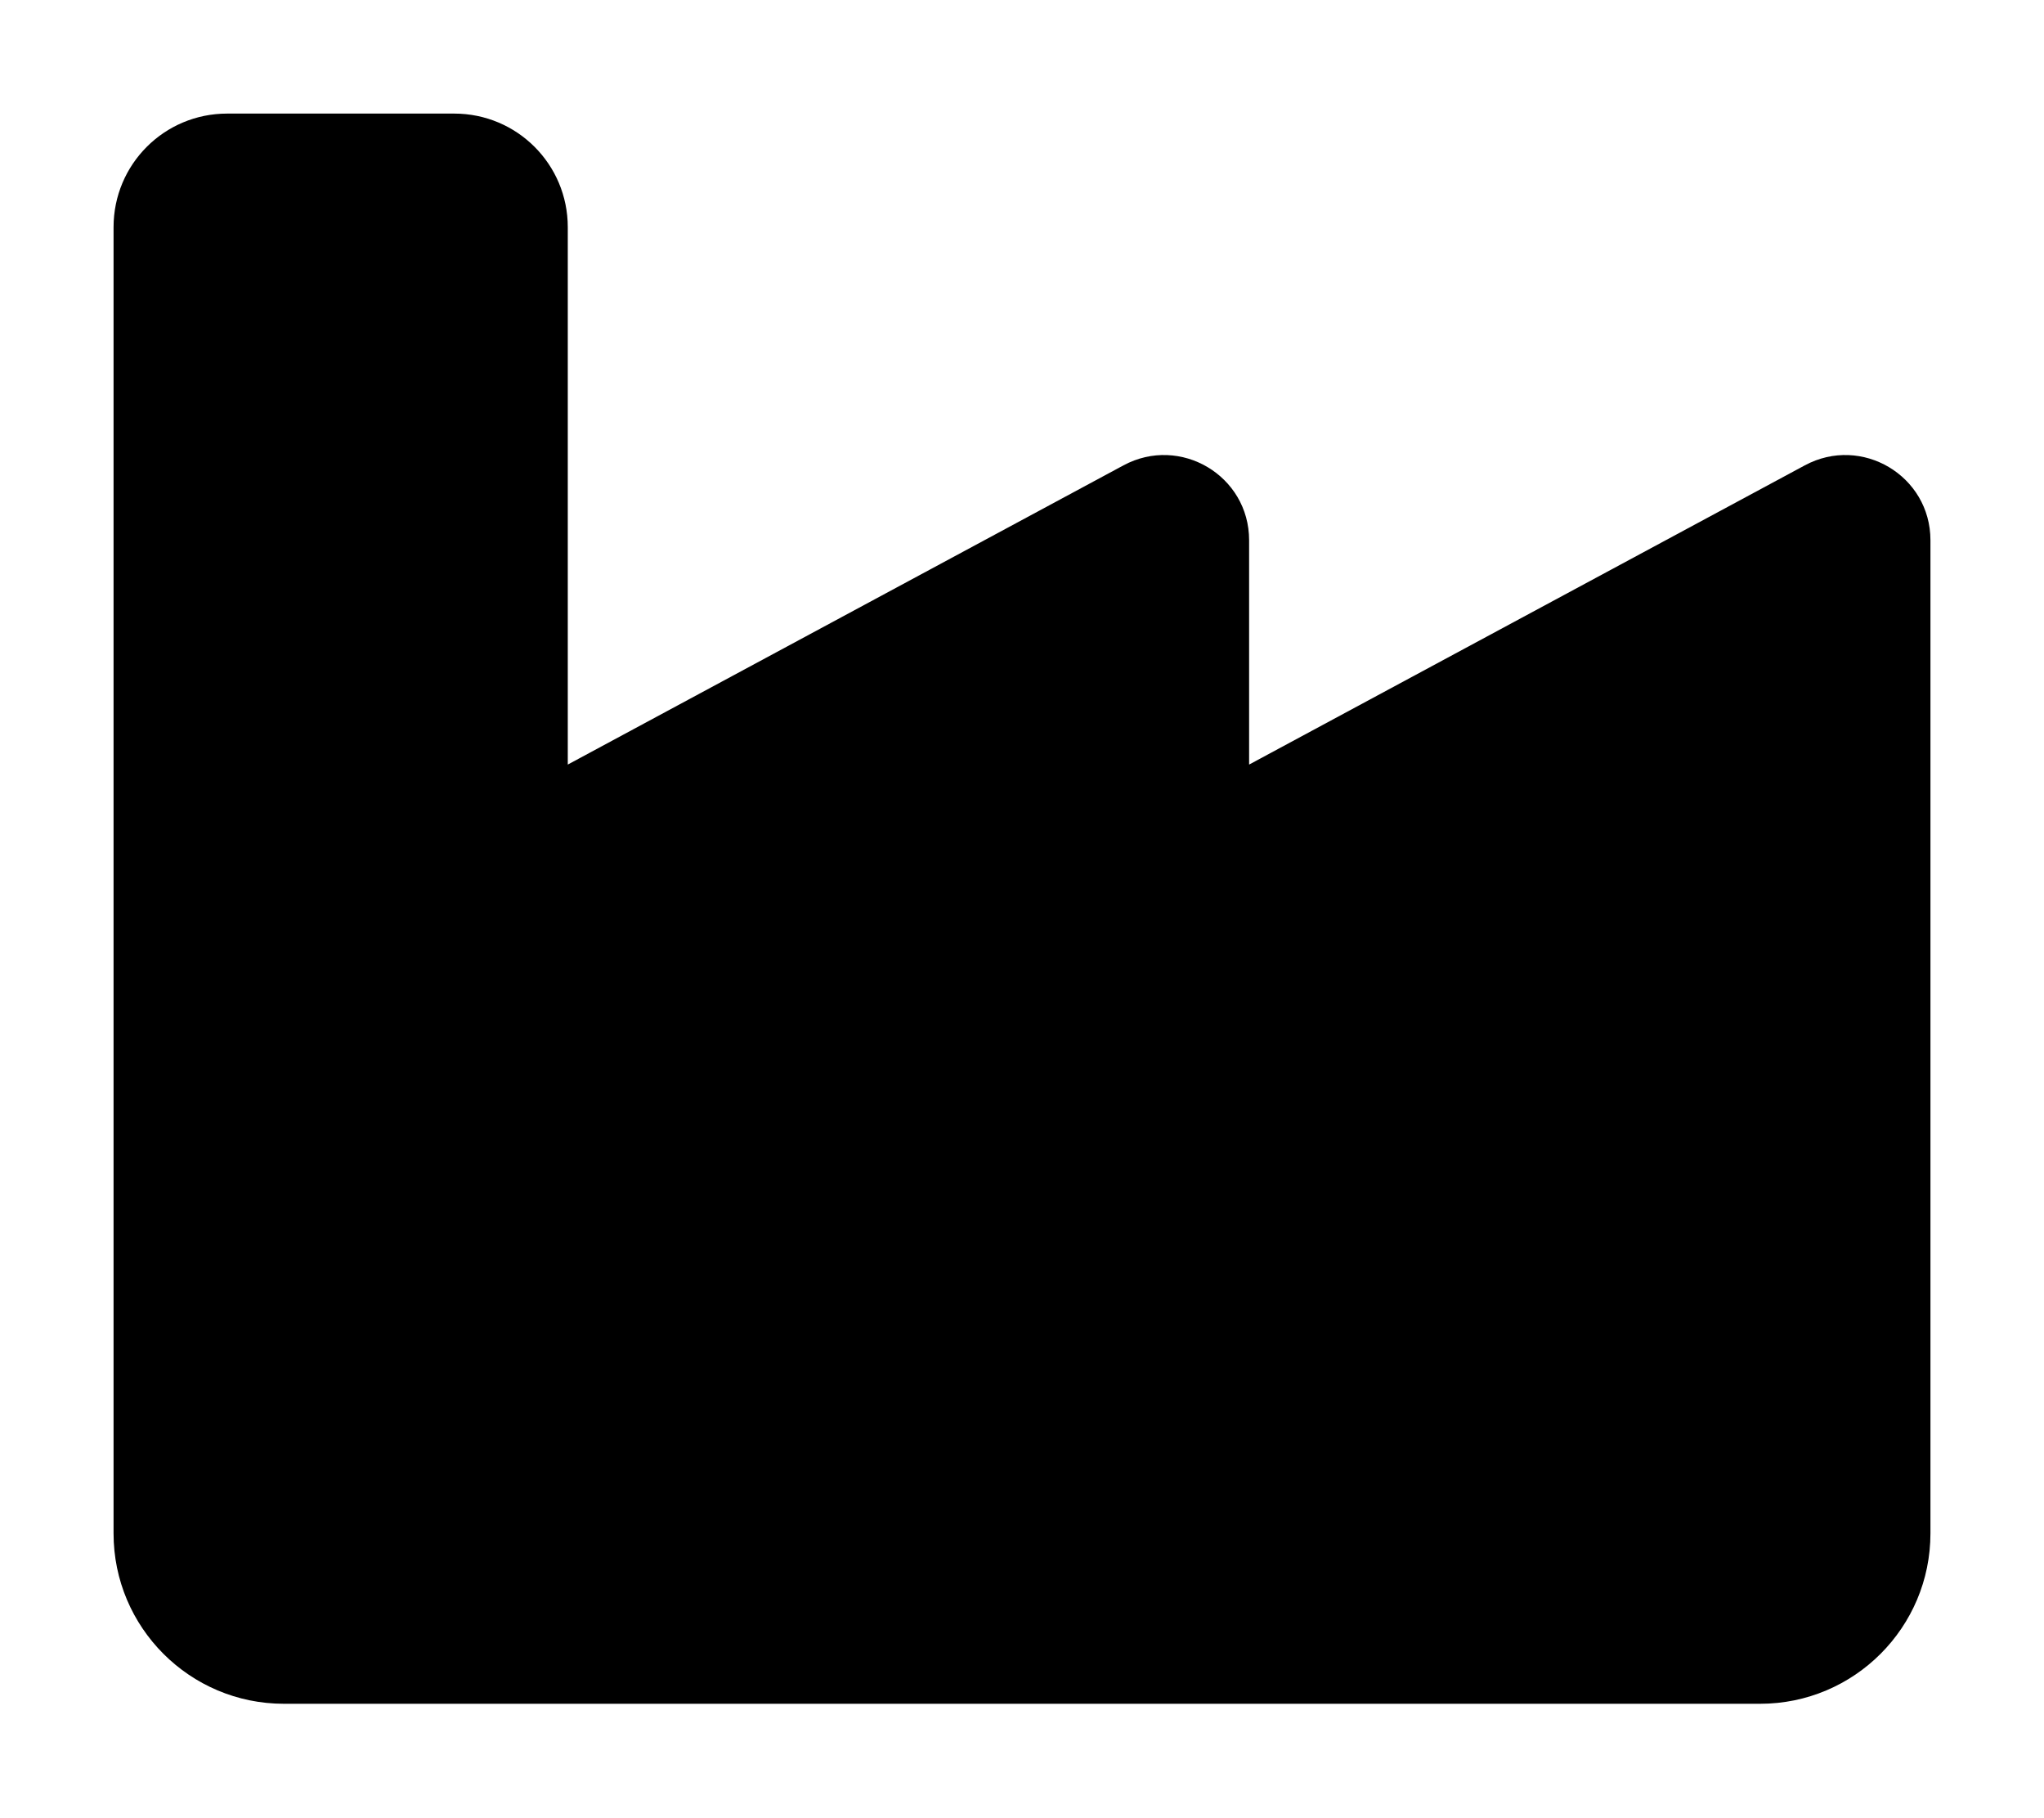
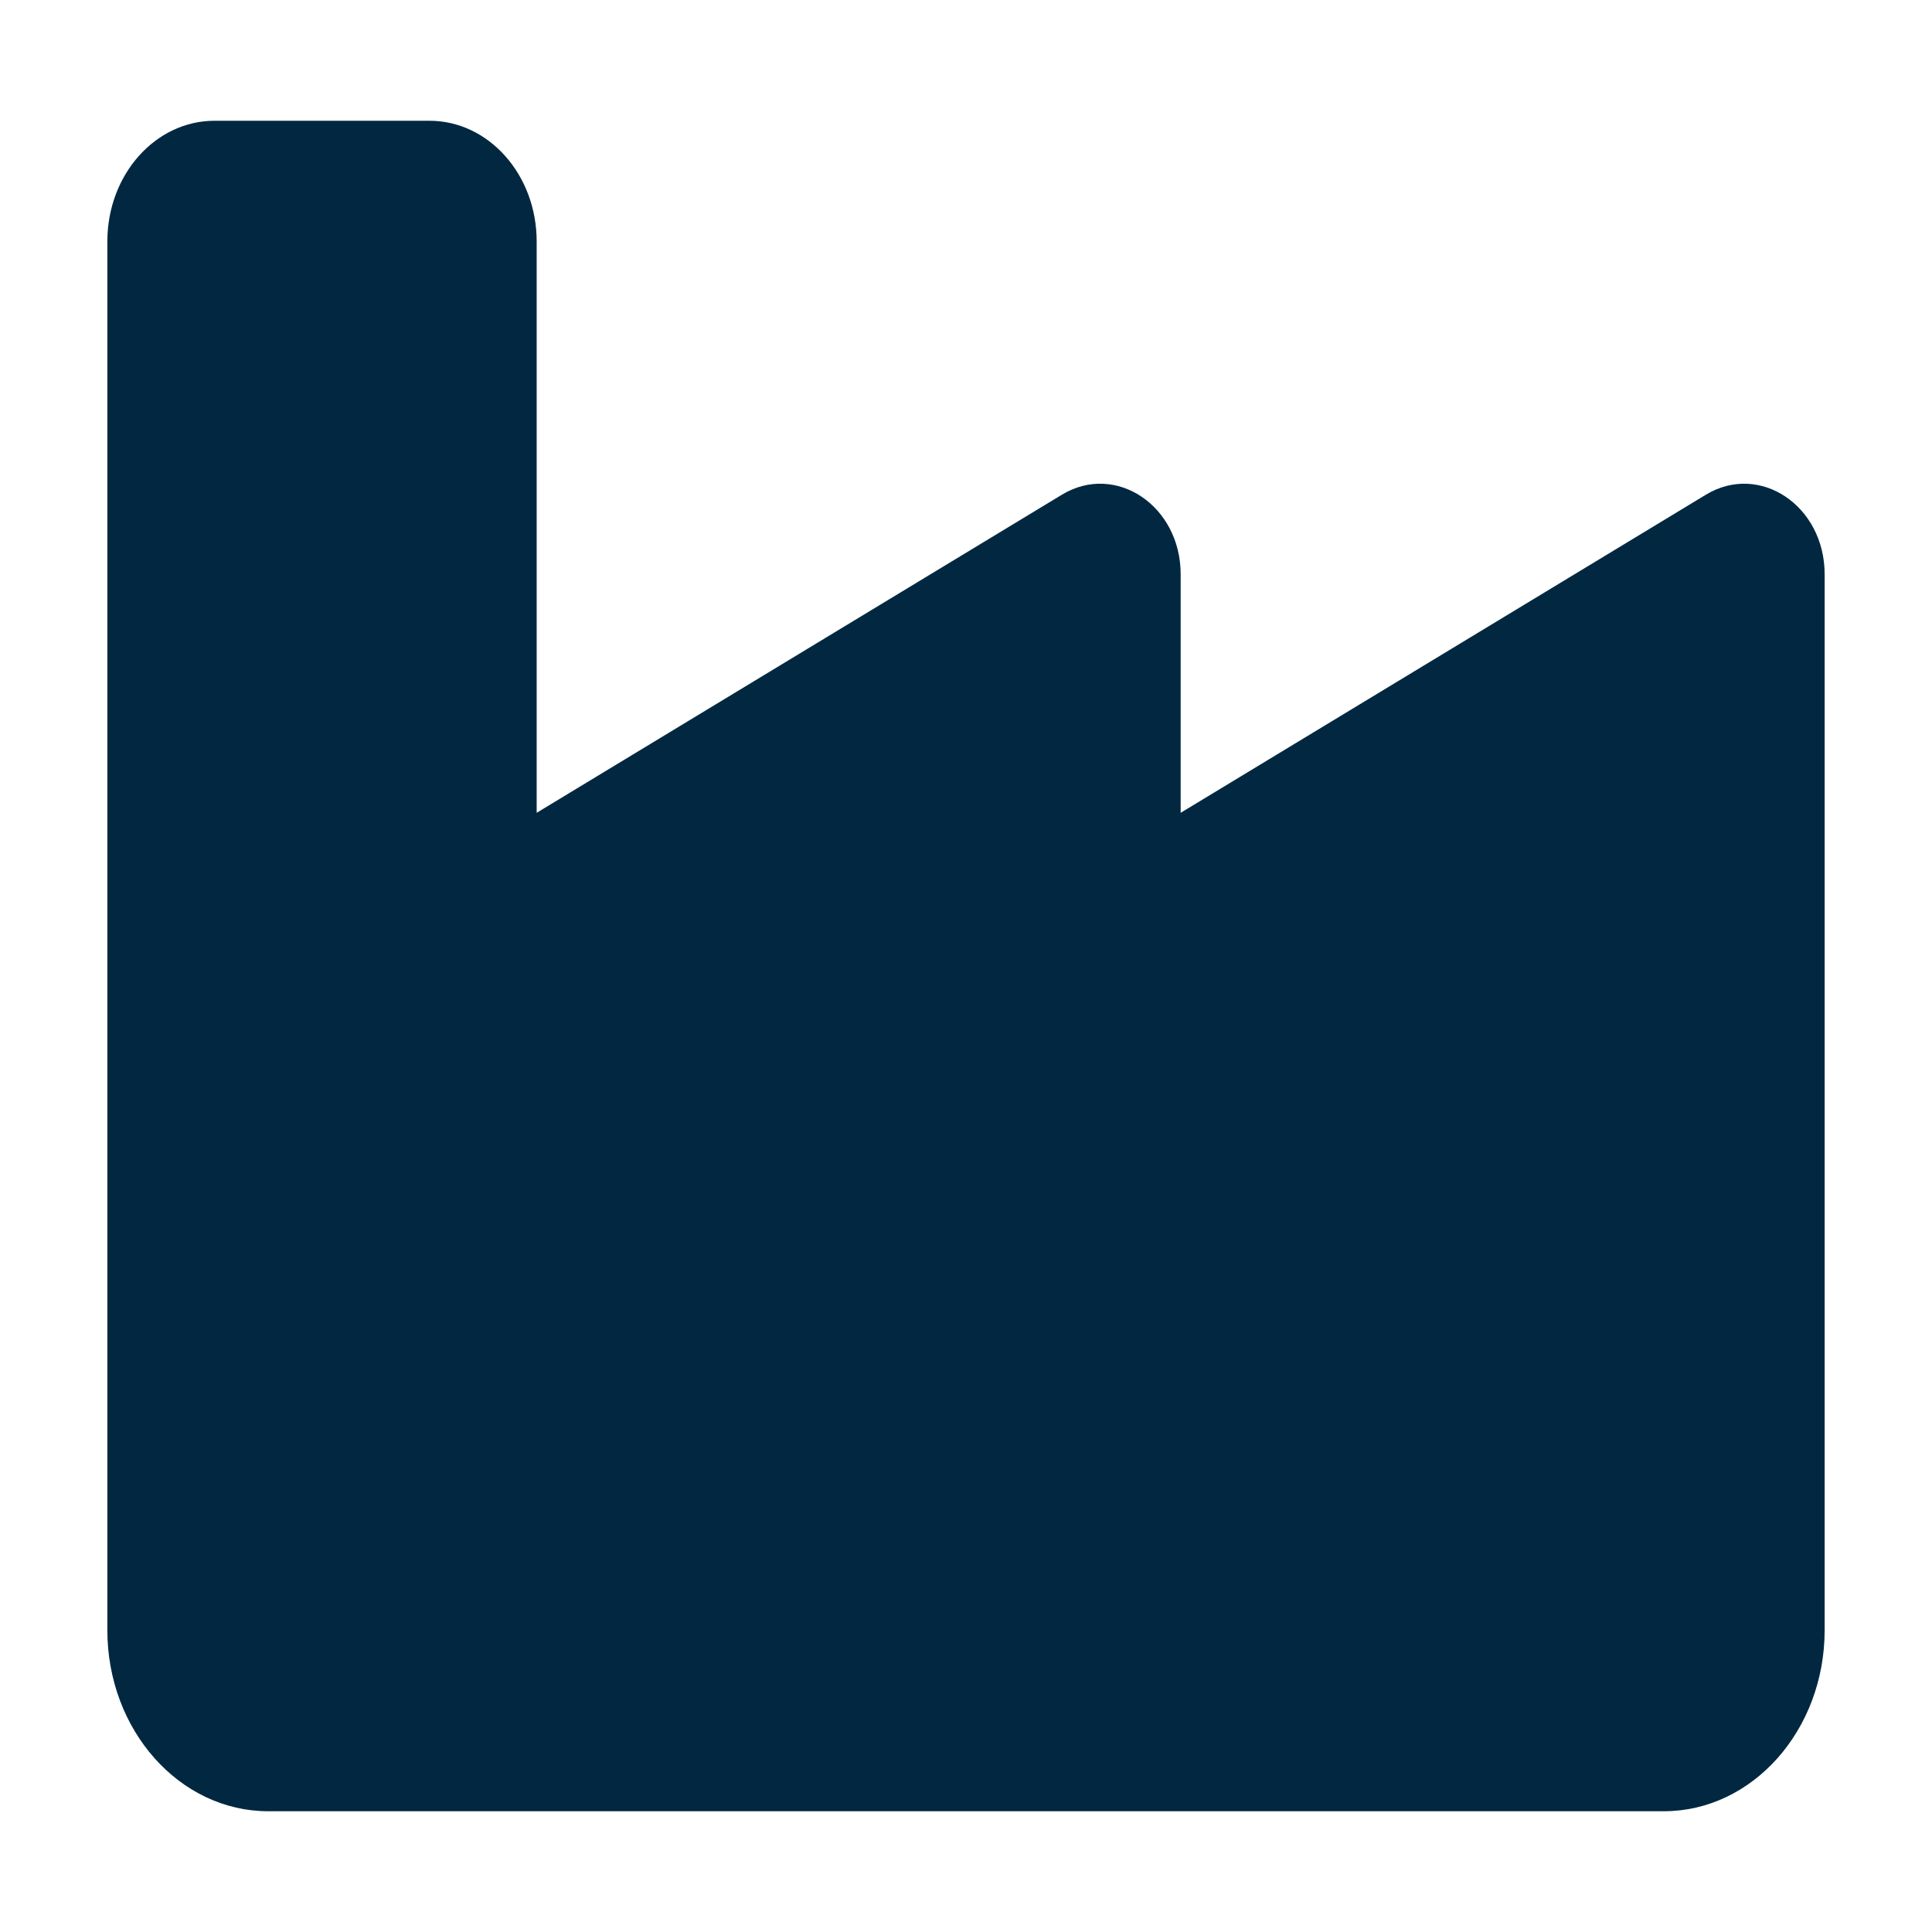
- <svg xmlns="http://www.w3.org/2000/svg" viewBox="0 0 576 512">
-   <path d="M64 32C46.3 32 32 46.3 32 64V304v48 80c0 26.5 21.5 48 48 48H496c26.5 0 48-21.5 48-48V304 152.2c0-18.2-19.4-29.7-35.4-21.1L352 215.4V152.2c0-18.2-19.4-29.7-35.4-21.1L160 215.4V64c0-17.7-14.3-32-32-32H64z" />
+ <svg xmlns="http://www.w3.org/2000/svg" width="64" height="64" viewBox="0 0 64 64" fill="none">
+   <path d="M7.111 4C5.144 4 3.556 5.787 3.556 8V38V44V54C3.556 57.312 5.944 60 8.889 60H55.111C58.056 60 60.444 57.312 60.444 54V38V19.025C60.444 16.75 58.289 15.312 56.511 16.387L39.111 26.925V19.025C39.111 16.75 36.956 15.312 35.178 16.387L17.778 26.925V8C17.778 5.787 16.189 4 14.222 4H7.111Z" fill="#012840" />
</svg>
